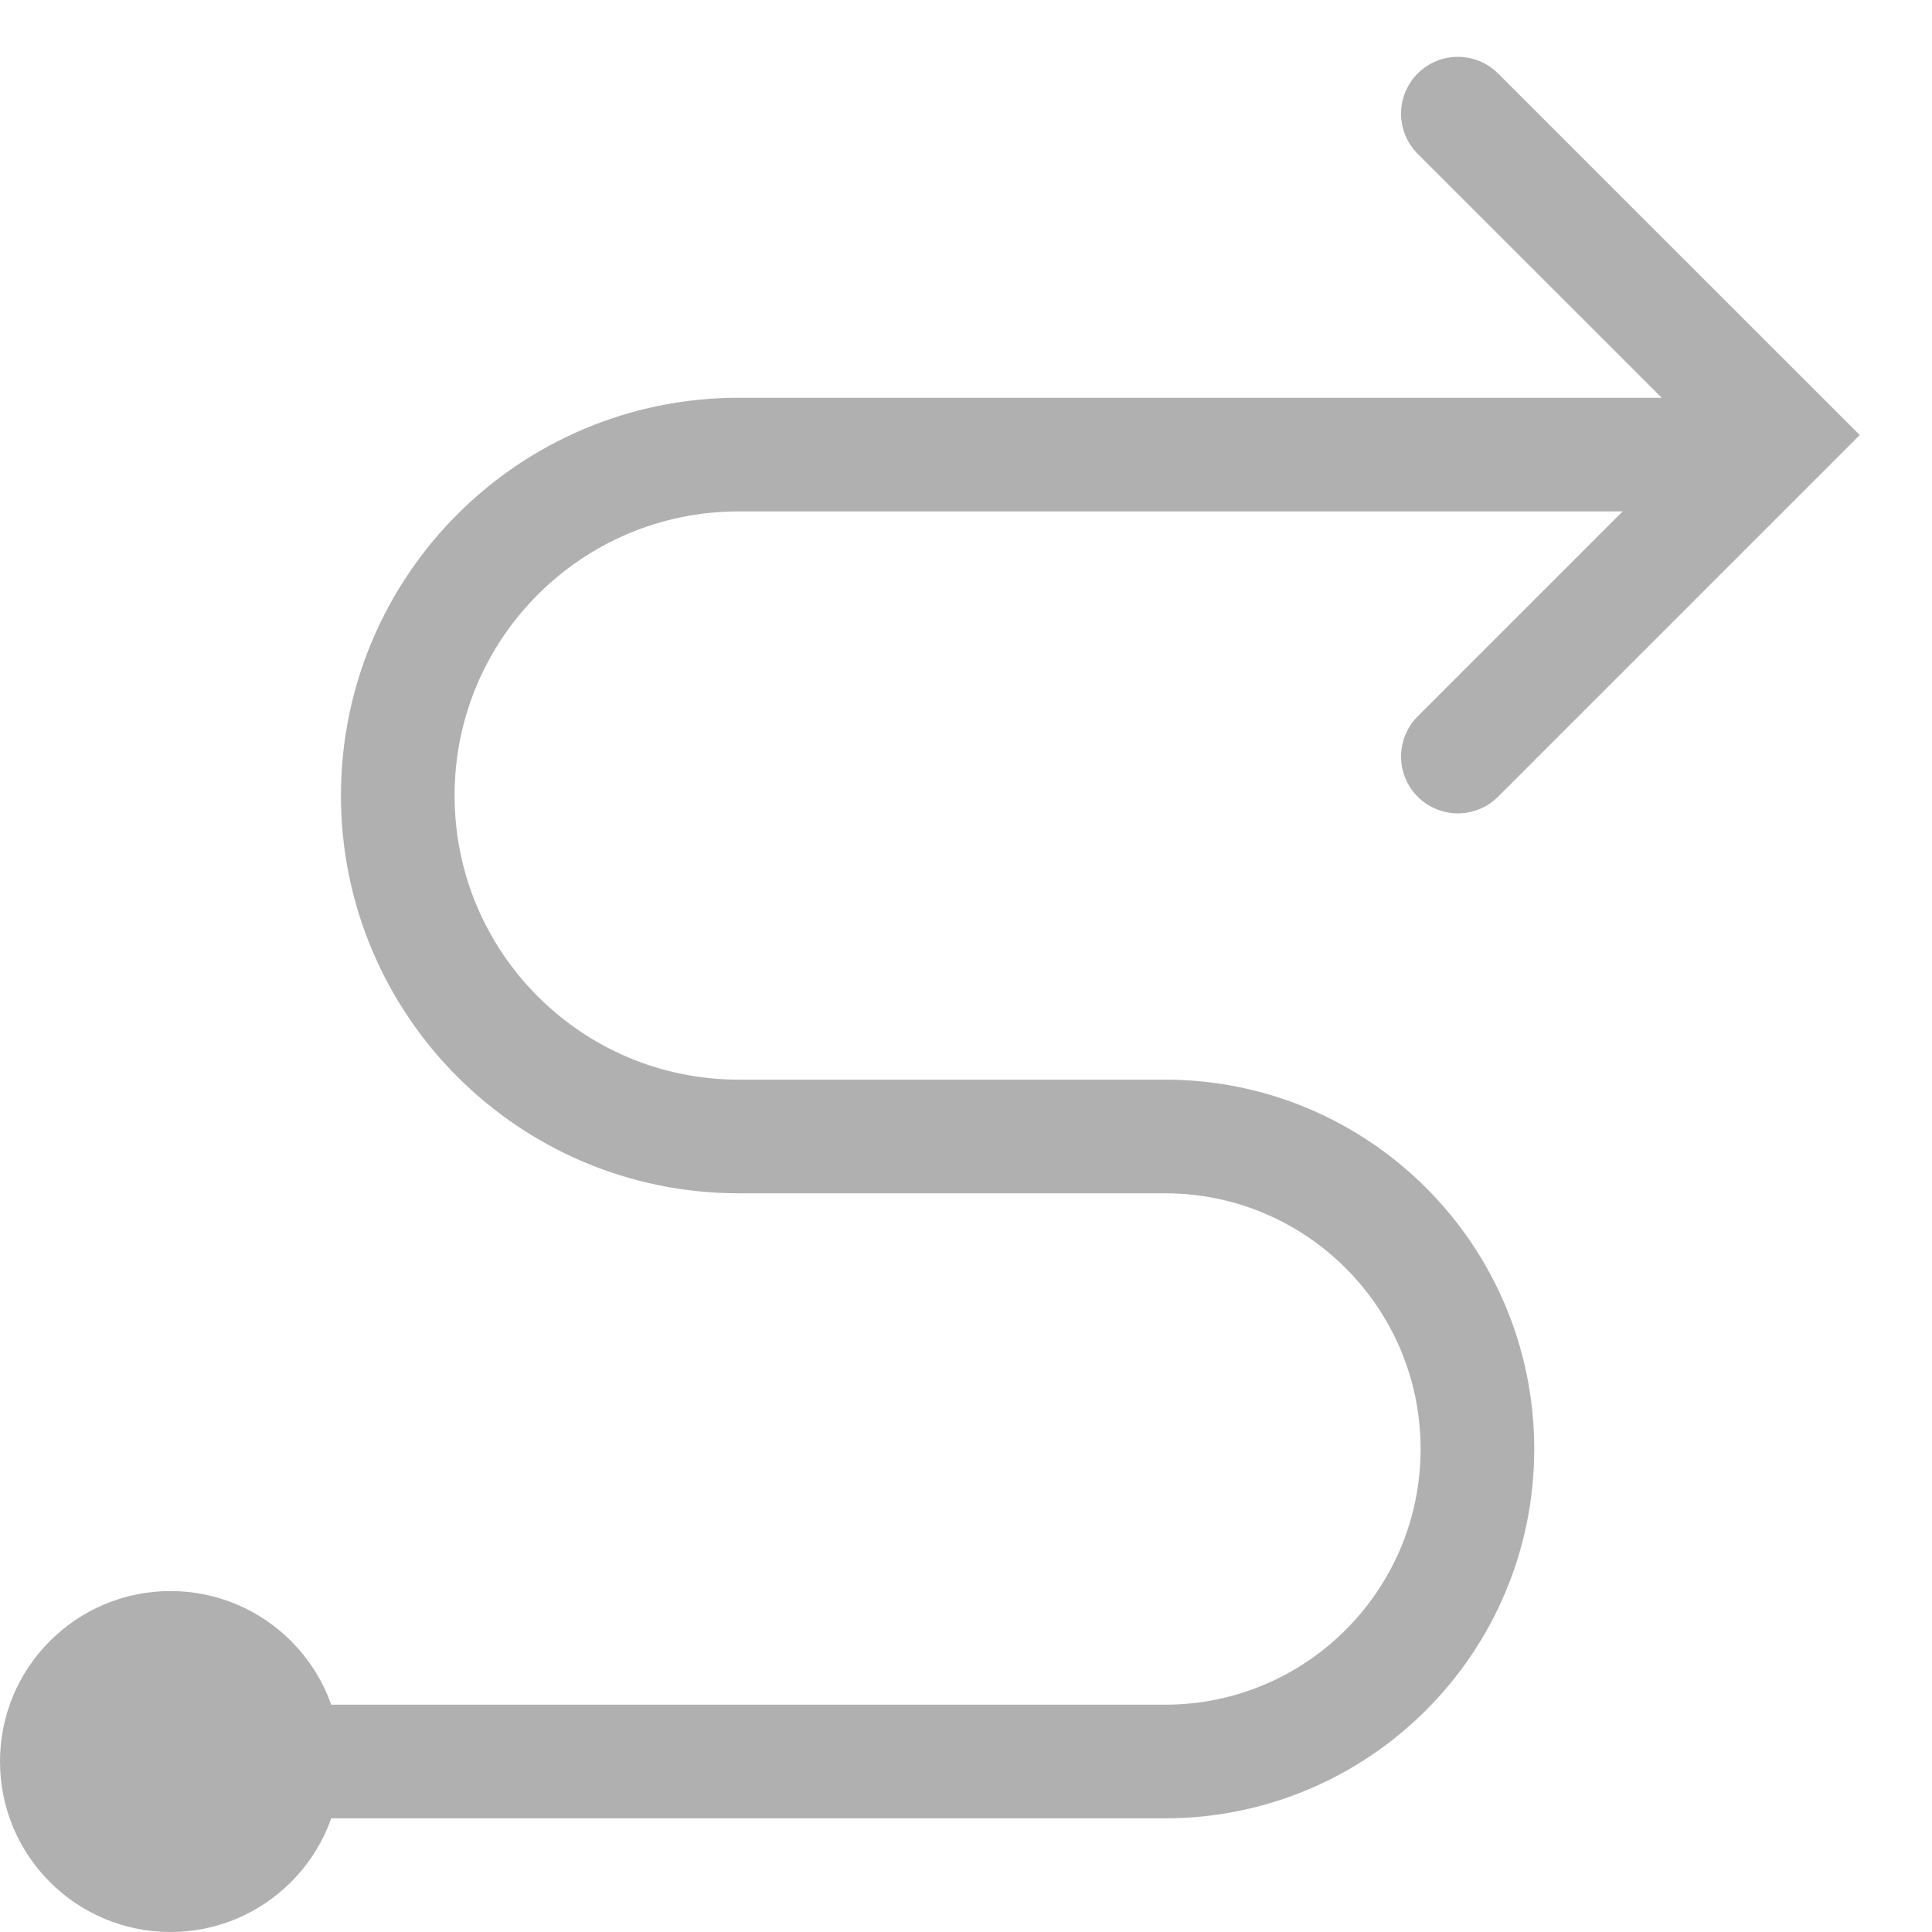
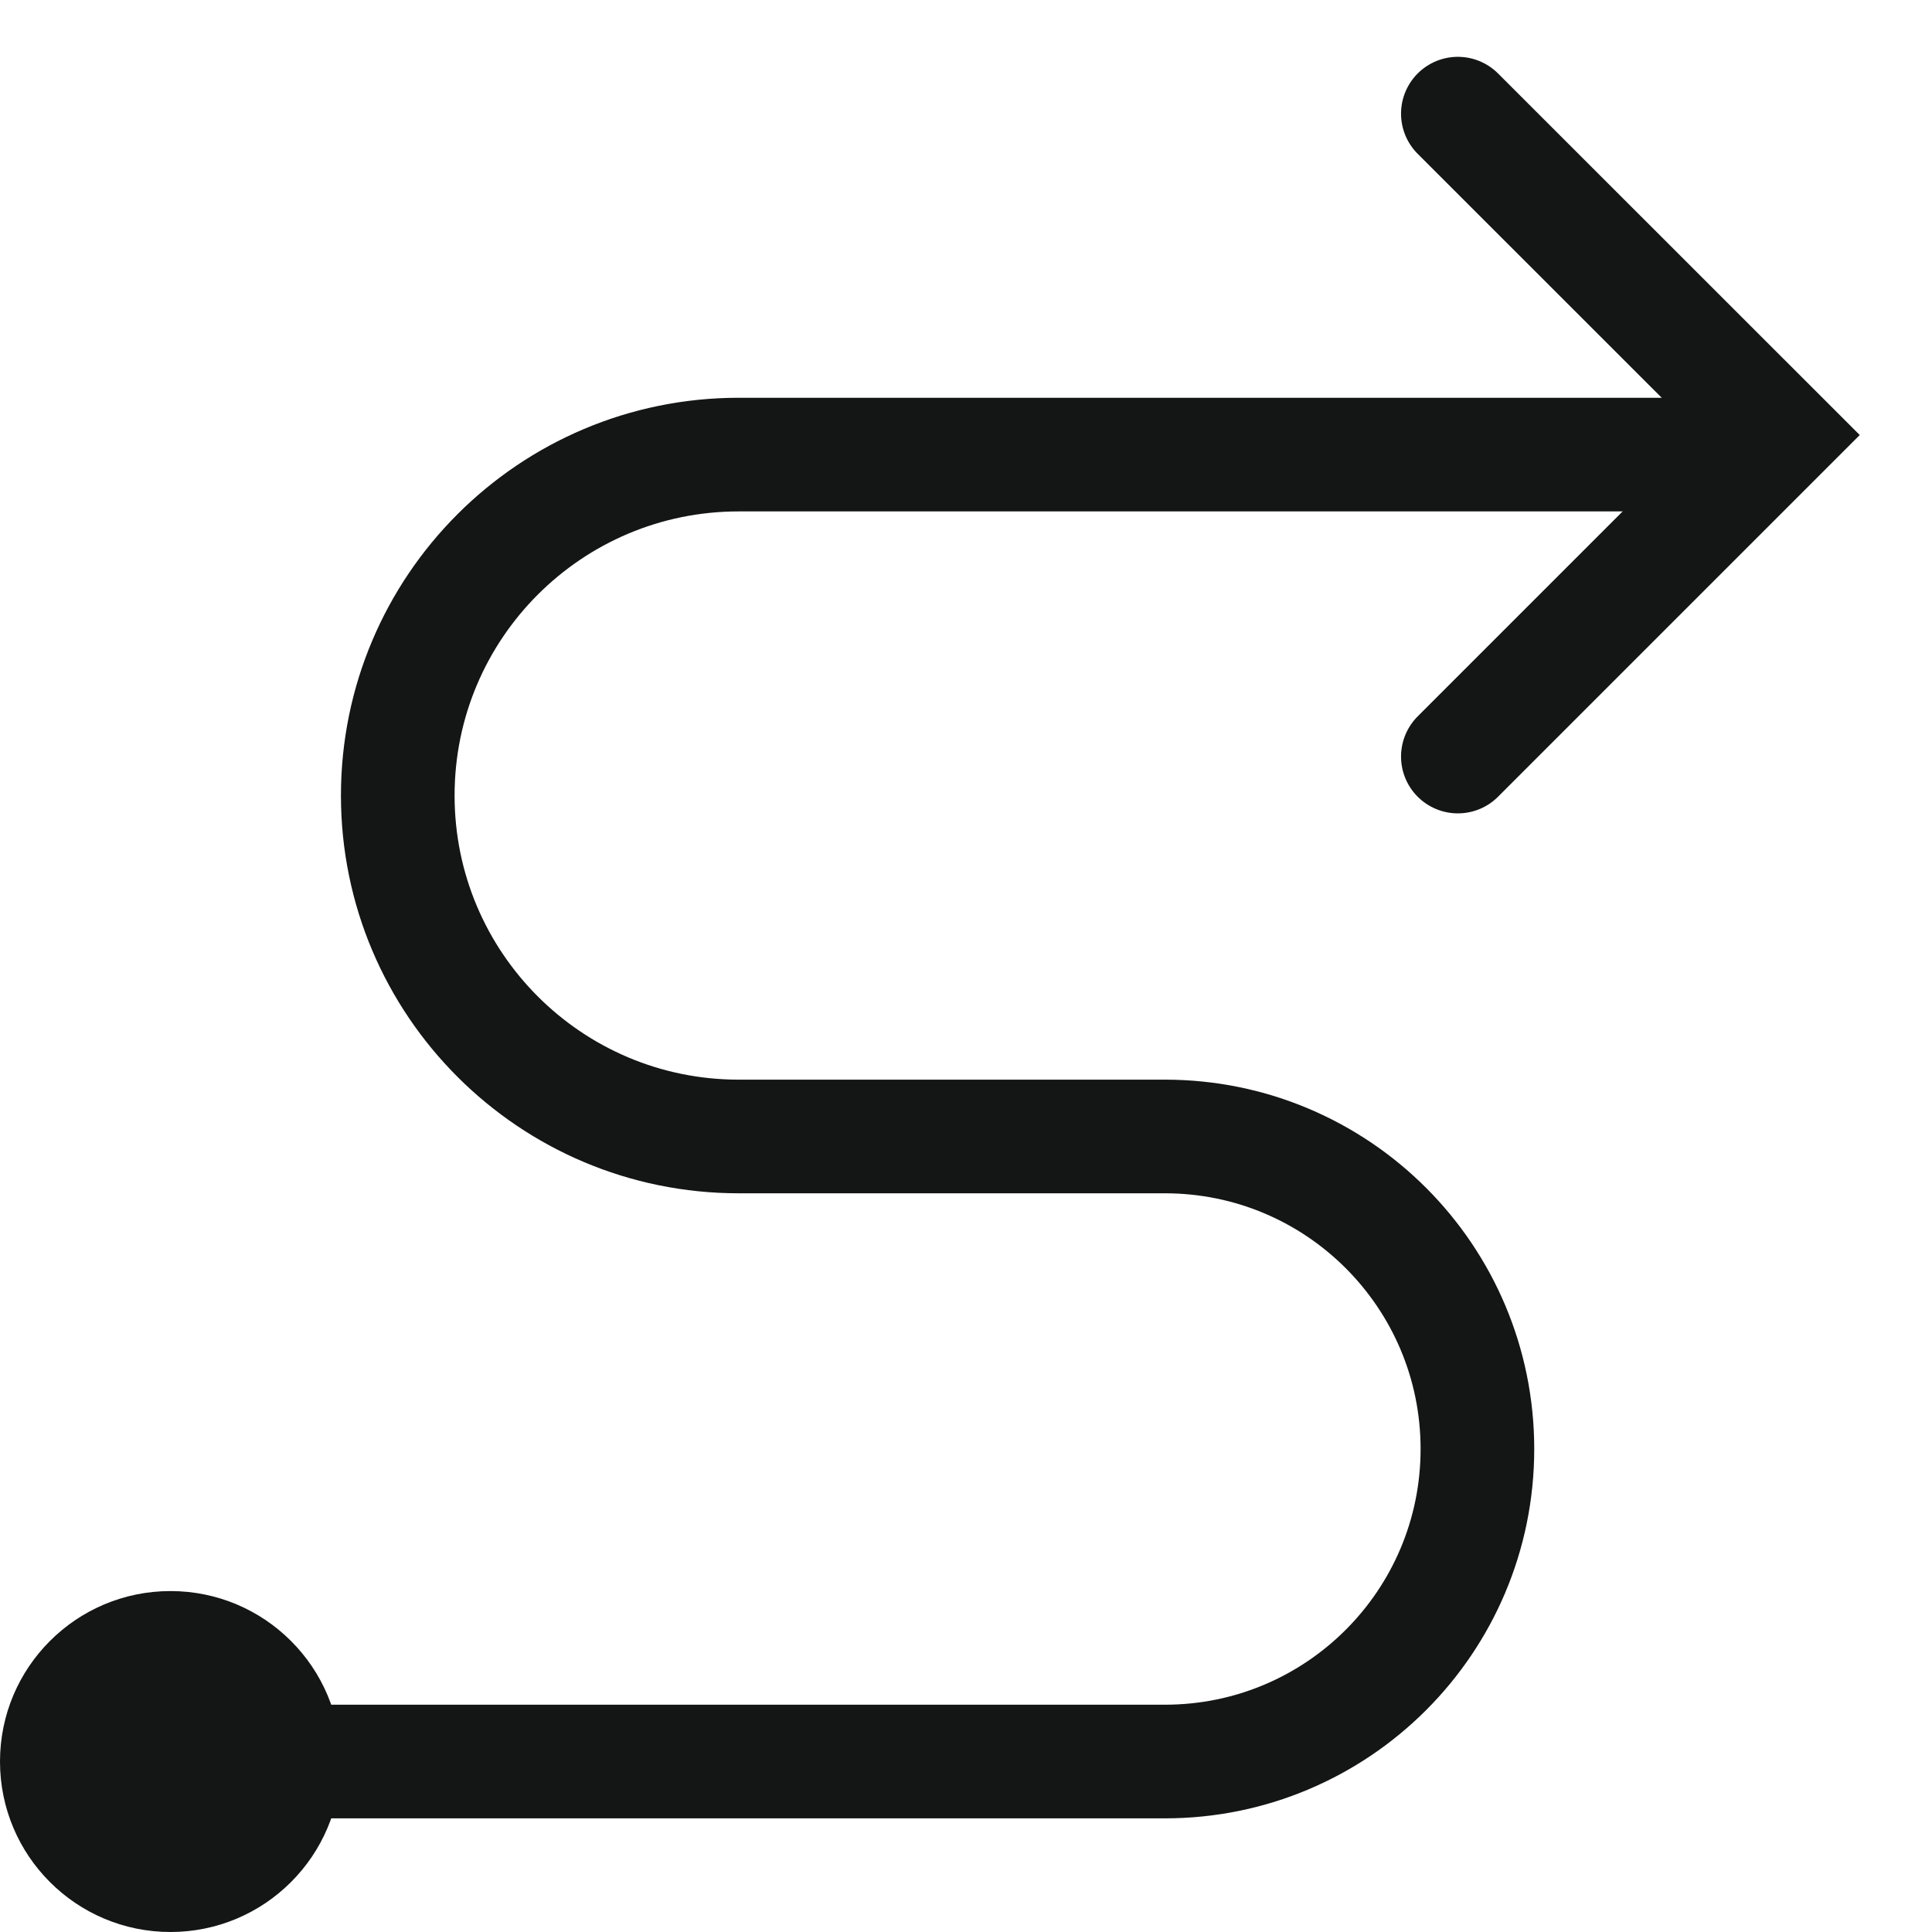
<svg xmlns="http://www.w3.org/2000/svg" width="17" height="17" viewBox="0 0 17 17" fill="none">
-   <path d="M15 4H7H6.5C4.843 4 3.5 5.343 3.5 7V7C3.5 8.657 4.843 10 6.5 10V10H10.25C11.769 10 13 11.231 13 12.75V12.75C13 14.269 11.769 15.5 10.25 15.5H6.5H2" stroke="#B0B0B0" stroke-linecap="round" />
-   <path d="M12.828 1L15.657 3.828L12.828 6.657" stroke="#B0B0B0" stroke-linecap="round" />
-   <circle cx="1.5" cy="15.5" r="1.5" fill="#B0B0B0" />
+   <path d="M15 4H7H6.5C4.843 4 3.5 5.343 3.5 7V7C3.5 8.657 4.843 10 6.5 10V10H10.25C11.769 10 13 11.231 13 12.75V12.75C13 14.269 11.769 15.5 10.25 15.5H6.5H2" stroke="#141515" stroke-linecap="round" />
+   <path d="M12.828 1L15.657 3.828L12.828 6.657" stroke="#141515" stroke-linecap="round" />
+   <circle cx="1.5" cy="15.5" r="1.5" fill="#141515" />
</svg>
